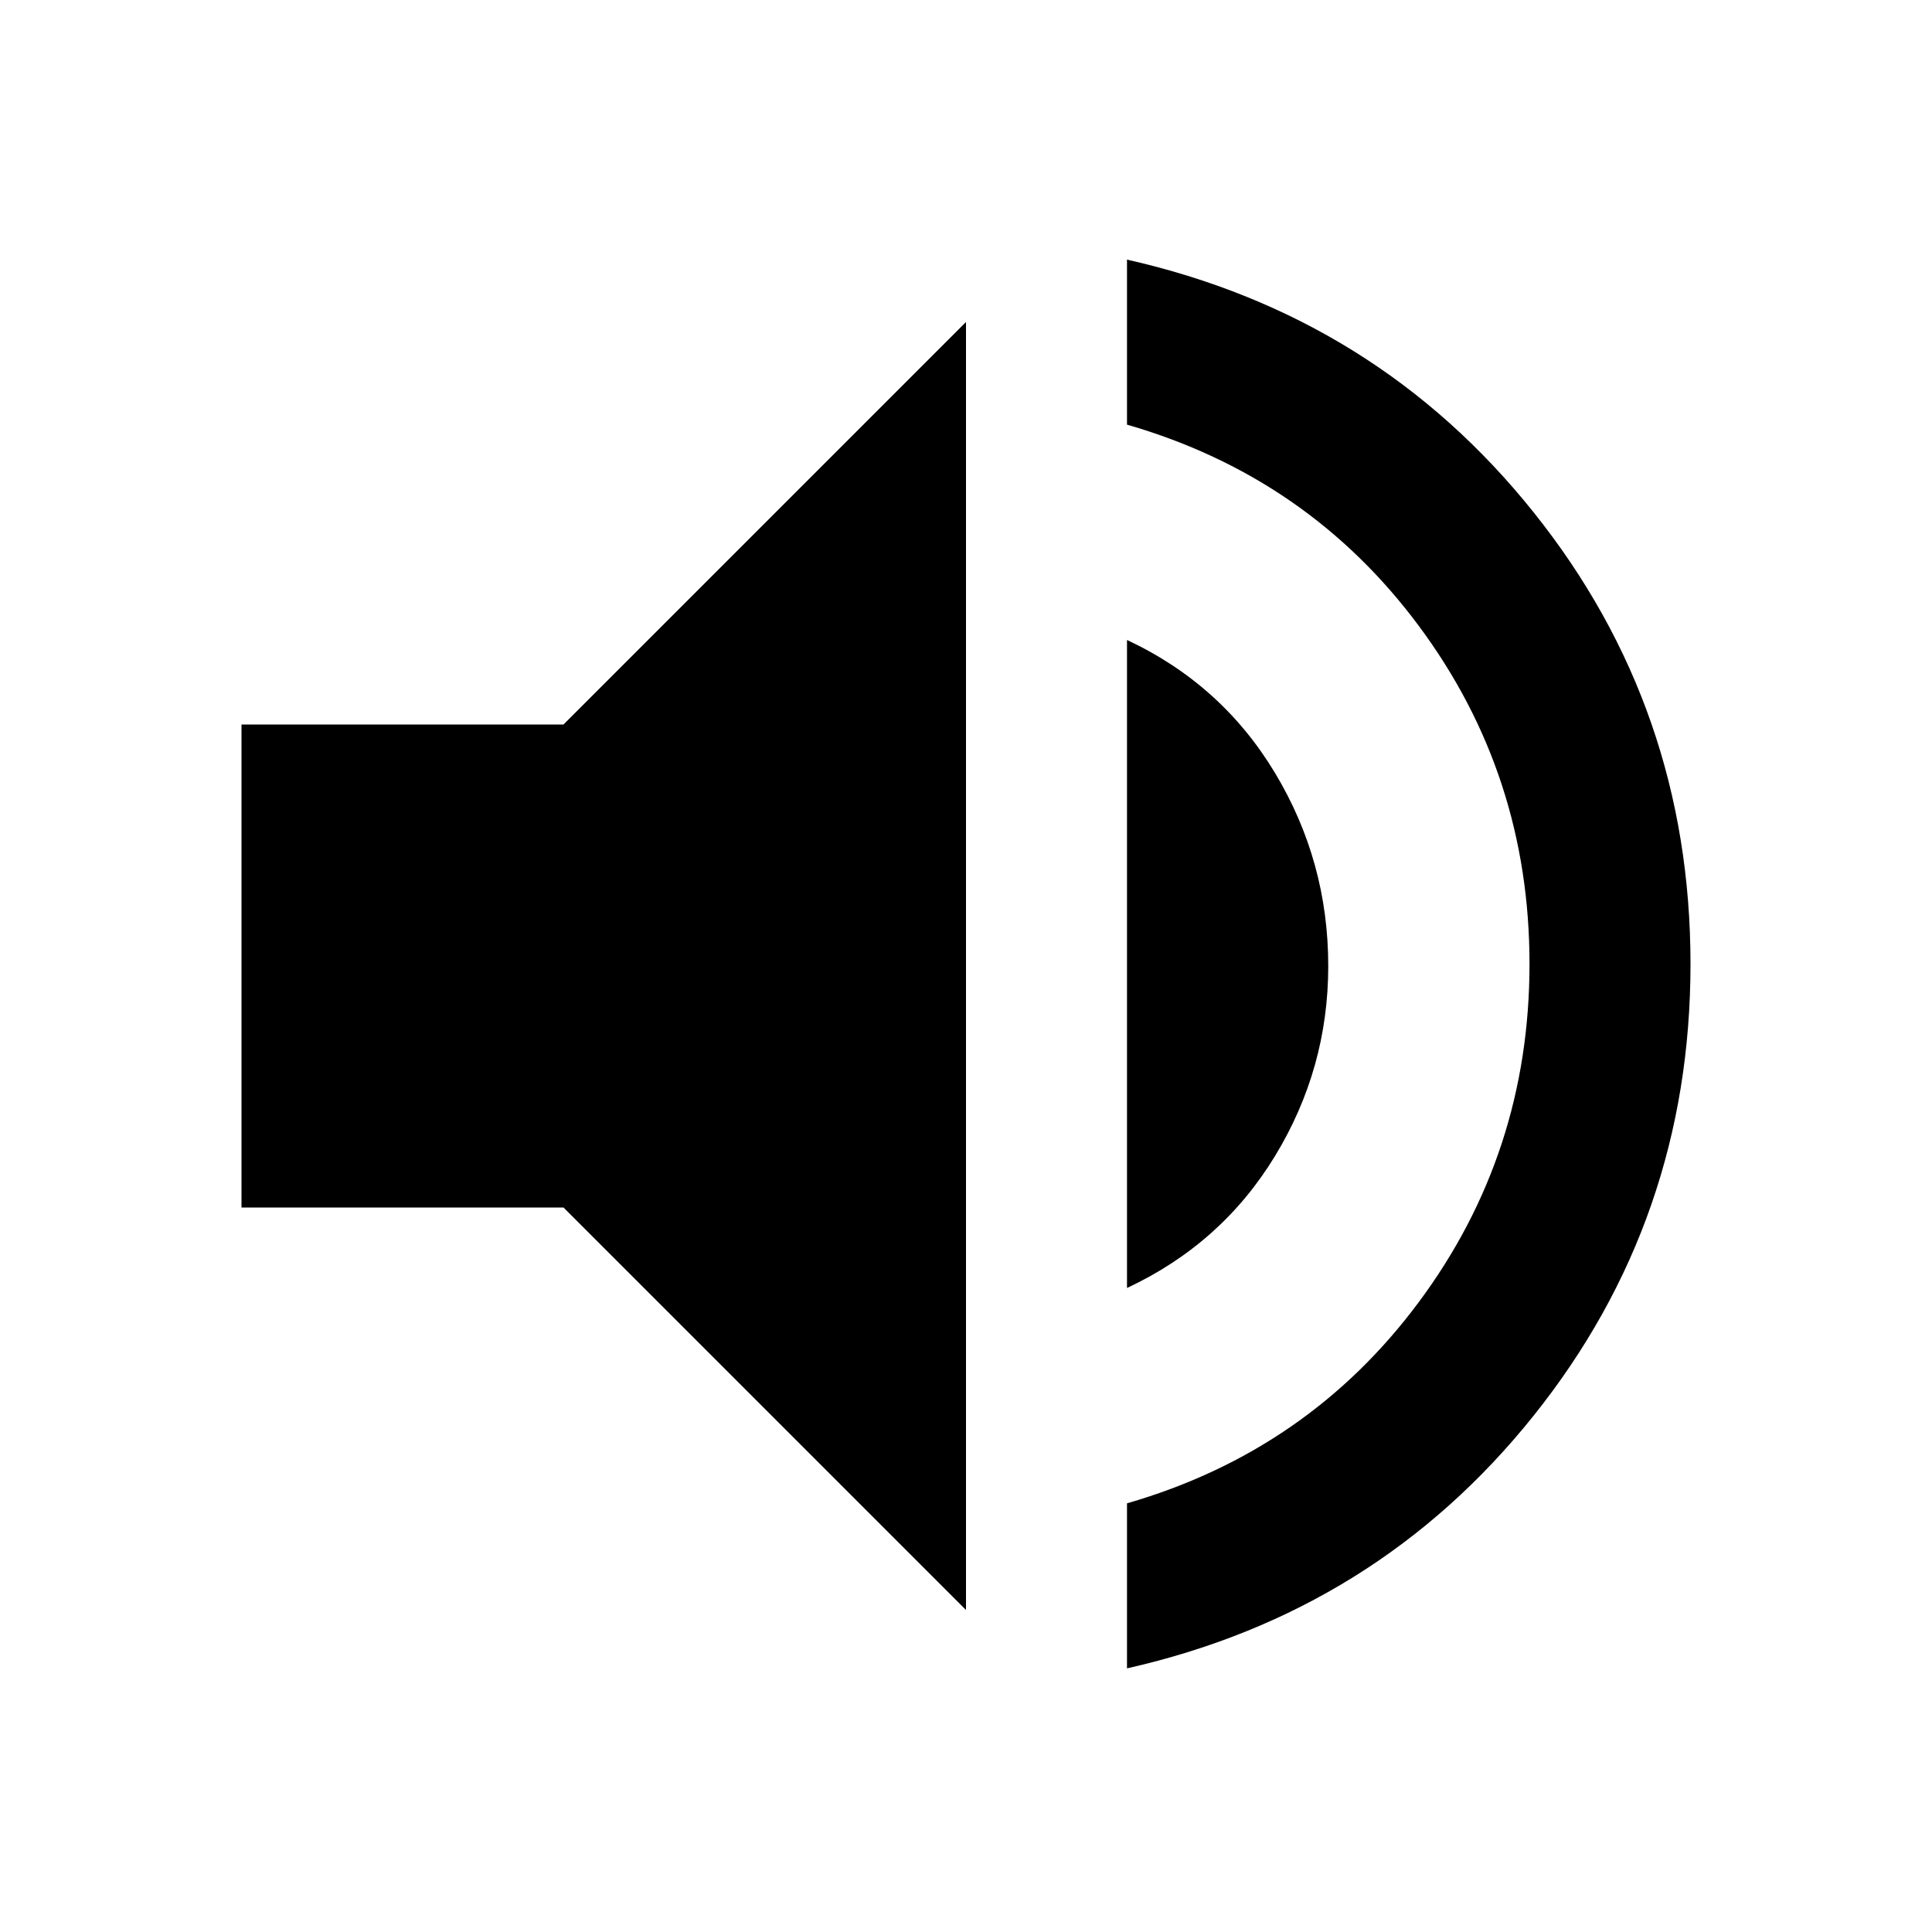
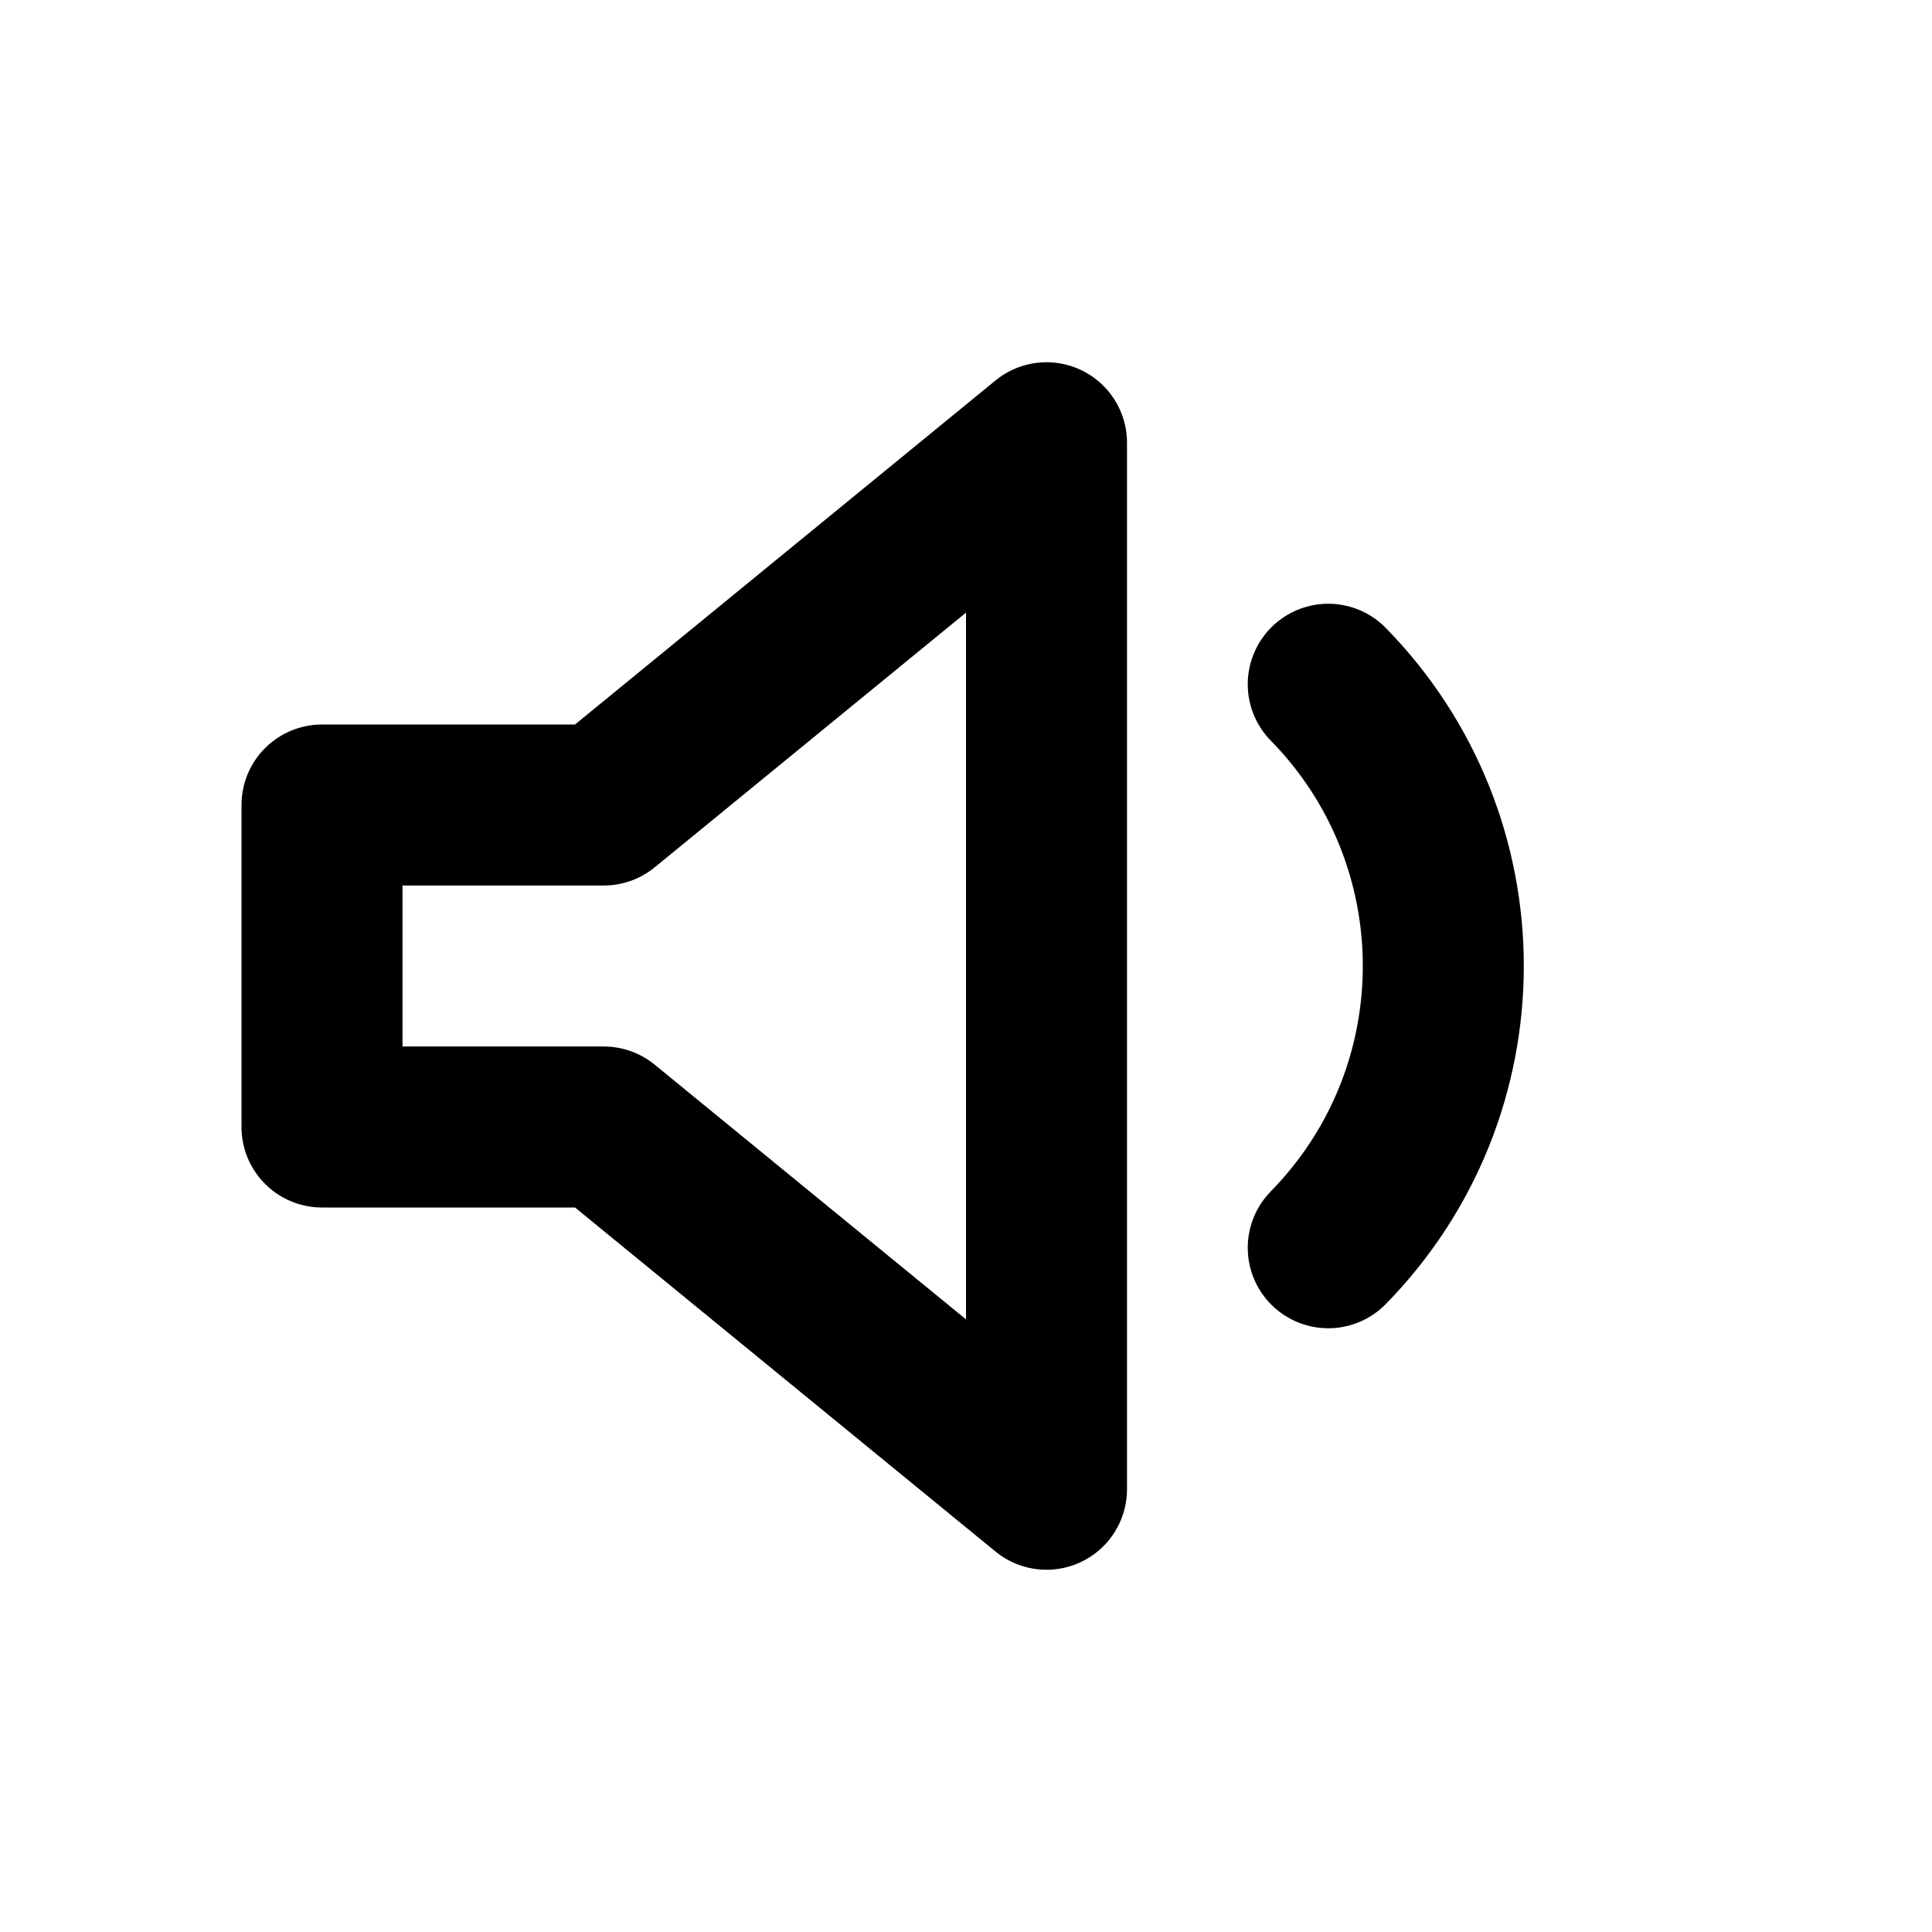
- <svg xmlns="http://www.w3.org/2000/svg" aria-hidden="true" fill="currentColor" height="20" viewBox="0 -960 960 960" width="20">
-   <path d="M560-131v-82q90-26 145-100t55-168q0-94-55-168T560-749v-82q124 28 202 125.5T840-481q0 127-78 224.5T560-131ZM120-360v-240h160l200-200v640L280-360H120Zm440 40v-322q47 22 73.5 66t26.5 96q0 51-26.5 94.5T560-320Z" />
+ <svg xmlns="http://www.w3.org/2000/svg" aria-hidden="true" fill="none" stroke="currentColor" stroke-linecap="round" stroke-linejoin="round" stroke-width="2" viewBox="0 0 24 24">
+   <path d="M4 10v4h3.5L13 18.5V5.5L7.5 10z" />
+   <path d="M16.5 8.5a5 5 0 0 1 0 7" />
</svg>
